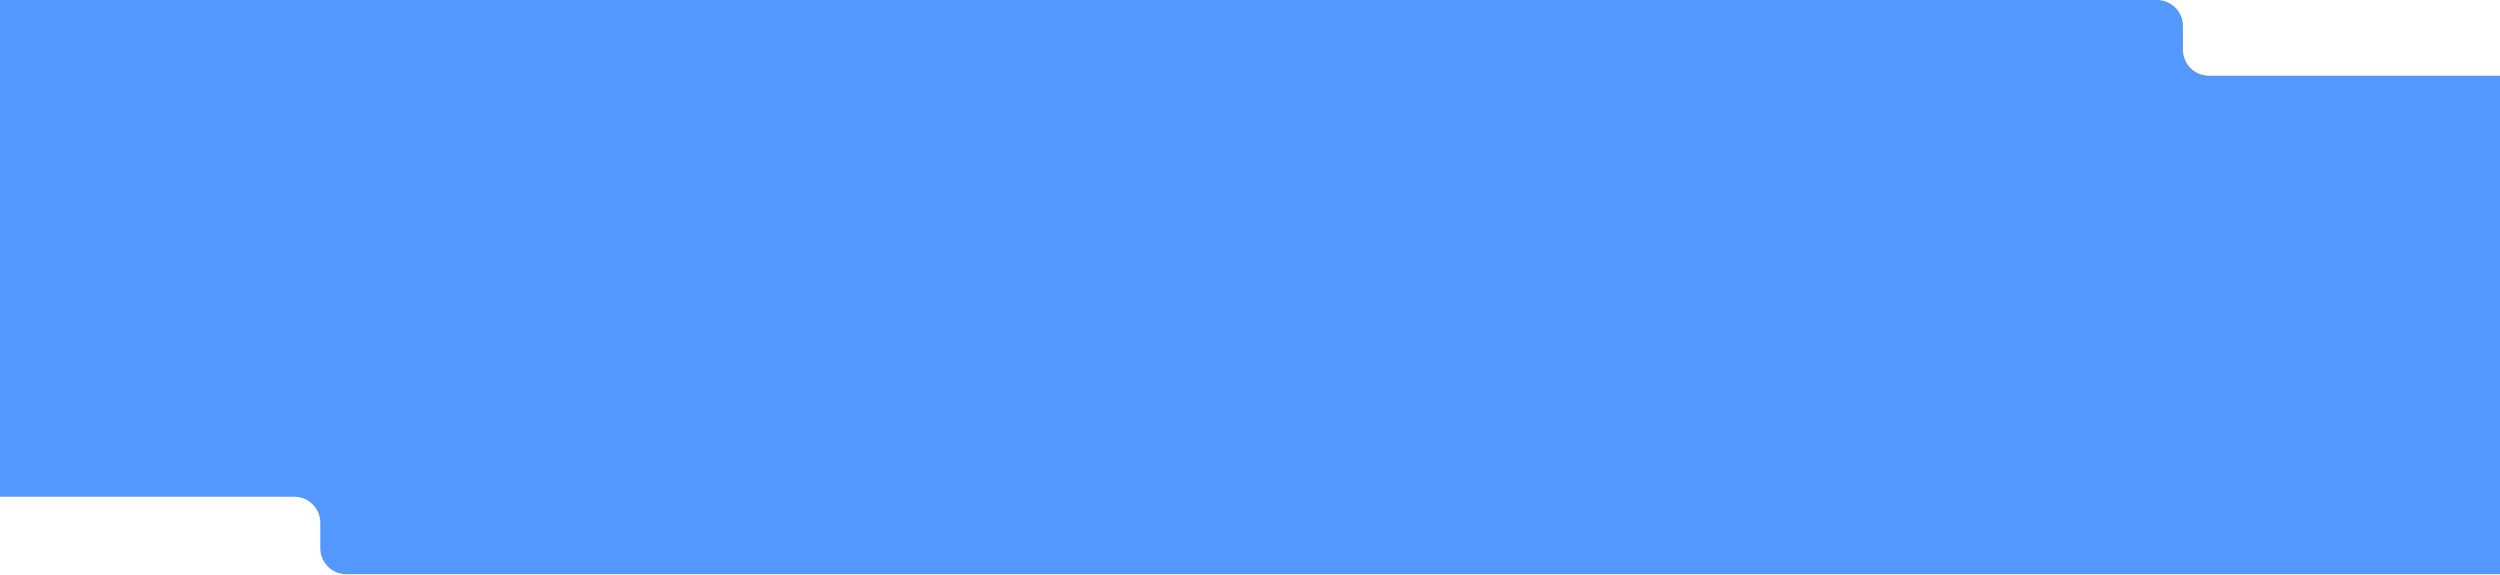
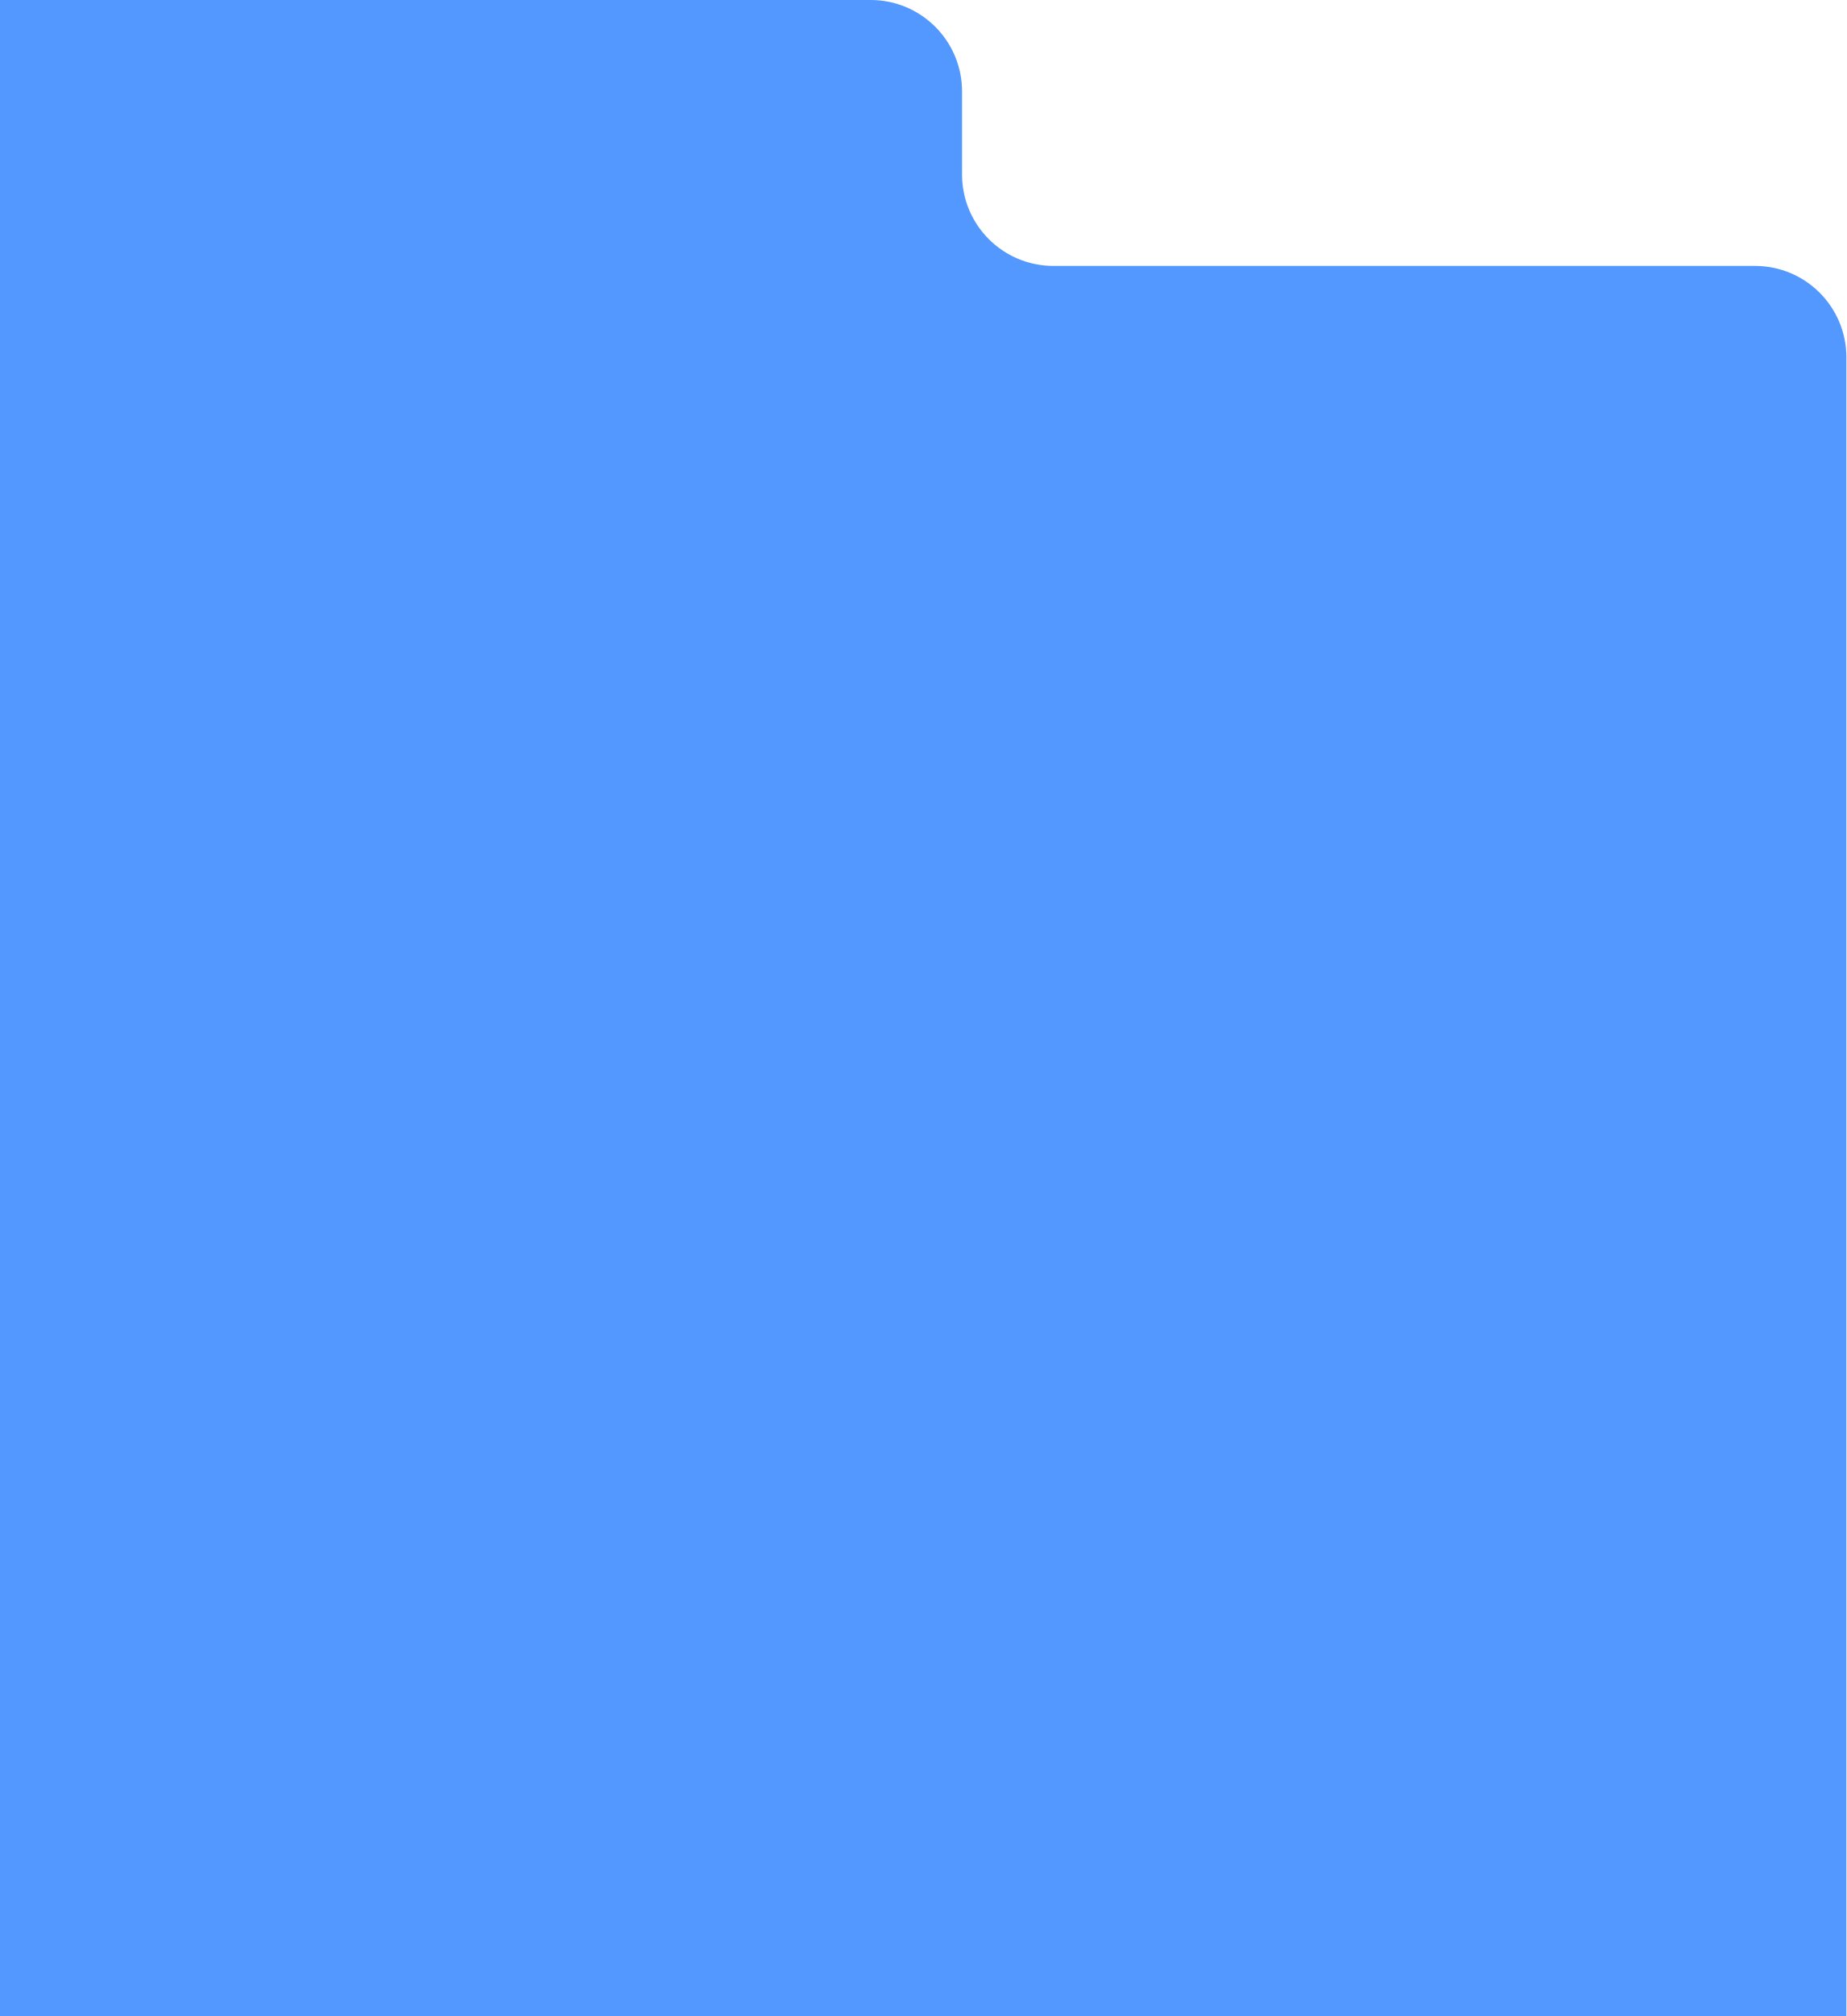
- <svg xmlns="http://www.w3.org/2000/svg" width="1920" height="441" viewBox="0 0 1920 441" fill="none">
-   <path d="M1920 58.169H1696.5C1685.45 58.169 1676.5 49.214 1676.5 38.169V20C1676.5 8.954 1667.55 0 1656.5 0H0V381.479H226C237.046 381.479 246 390.433 246 401.479V421C246 432.046 254.954 441 266 441H1920V58.169Z" fill="#5398FF" />
+ <svg xmlns="http://www.w3.org/2000/svg" width="404" height="441" viewBox="0 0 404 441" fill="none">
+   <path d="M404 78.169C404 67.123 395.046 58.169 384 58.169H230.5C219.454 58.169 210.5 49.214 210.5 38.169V20C210.5 8.954 201.546 0 190.5 0H0V441H404V78.169Z" fill="#5398FF" />
</svg>
